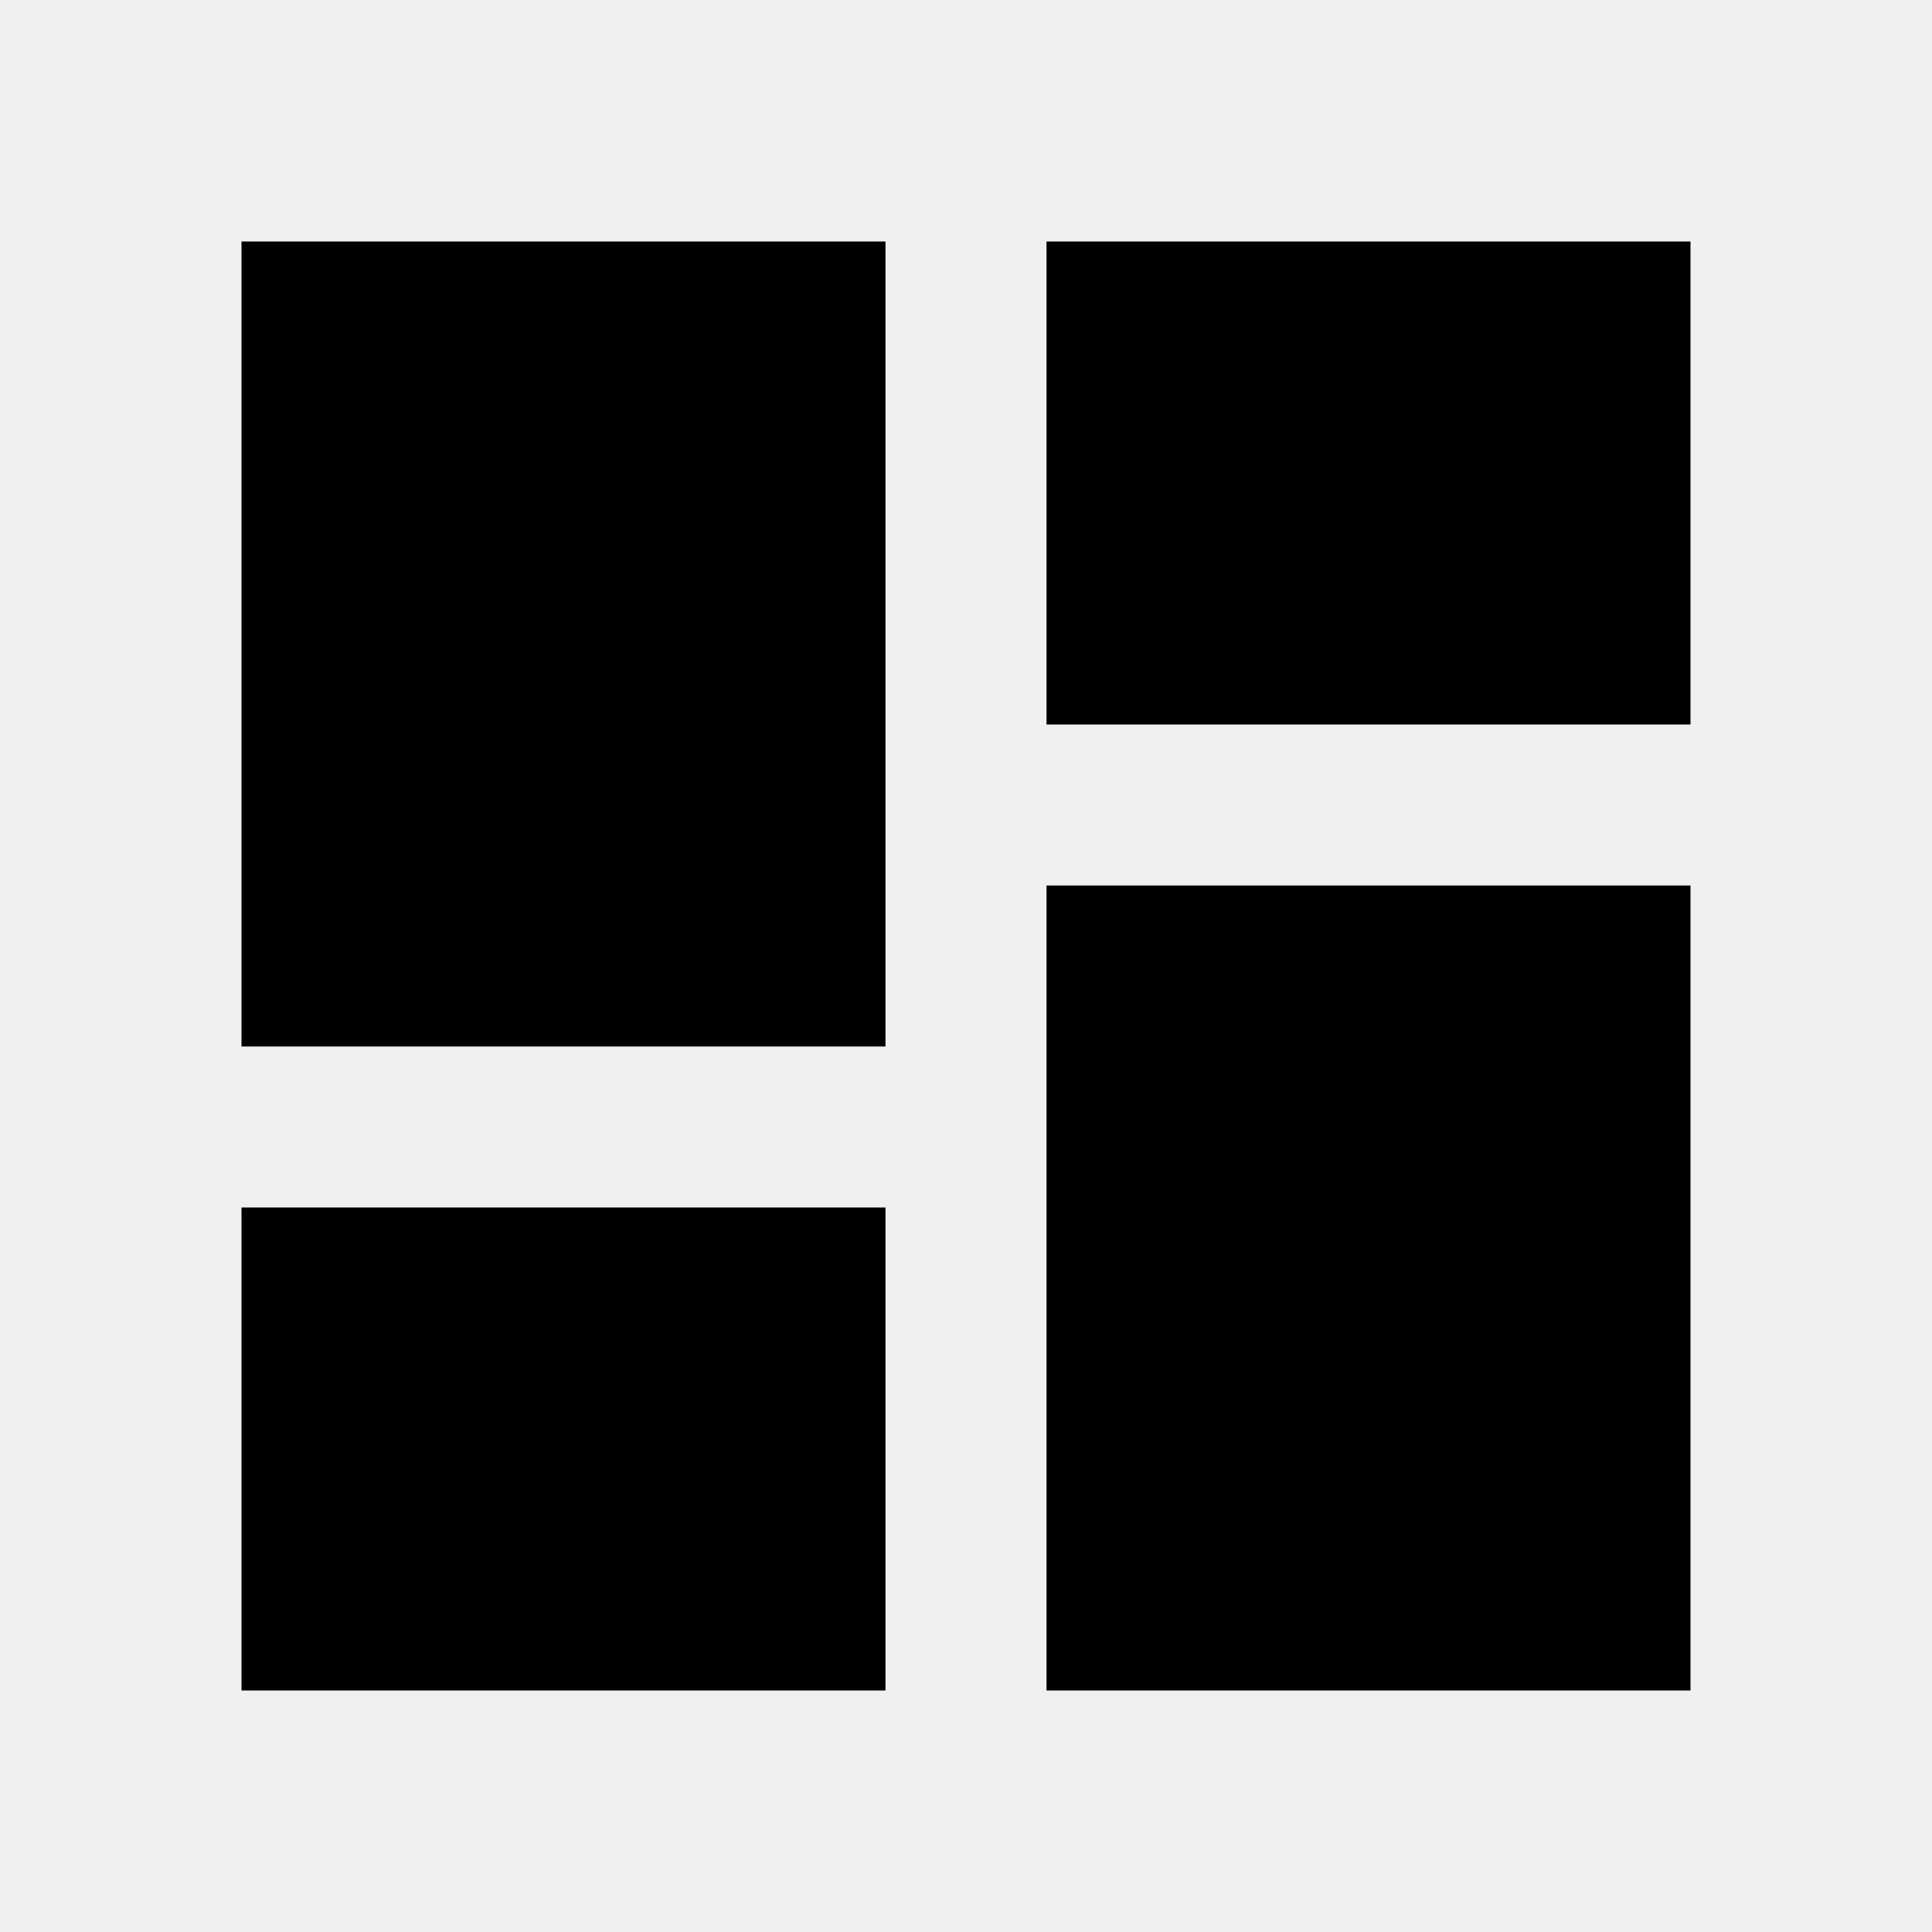
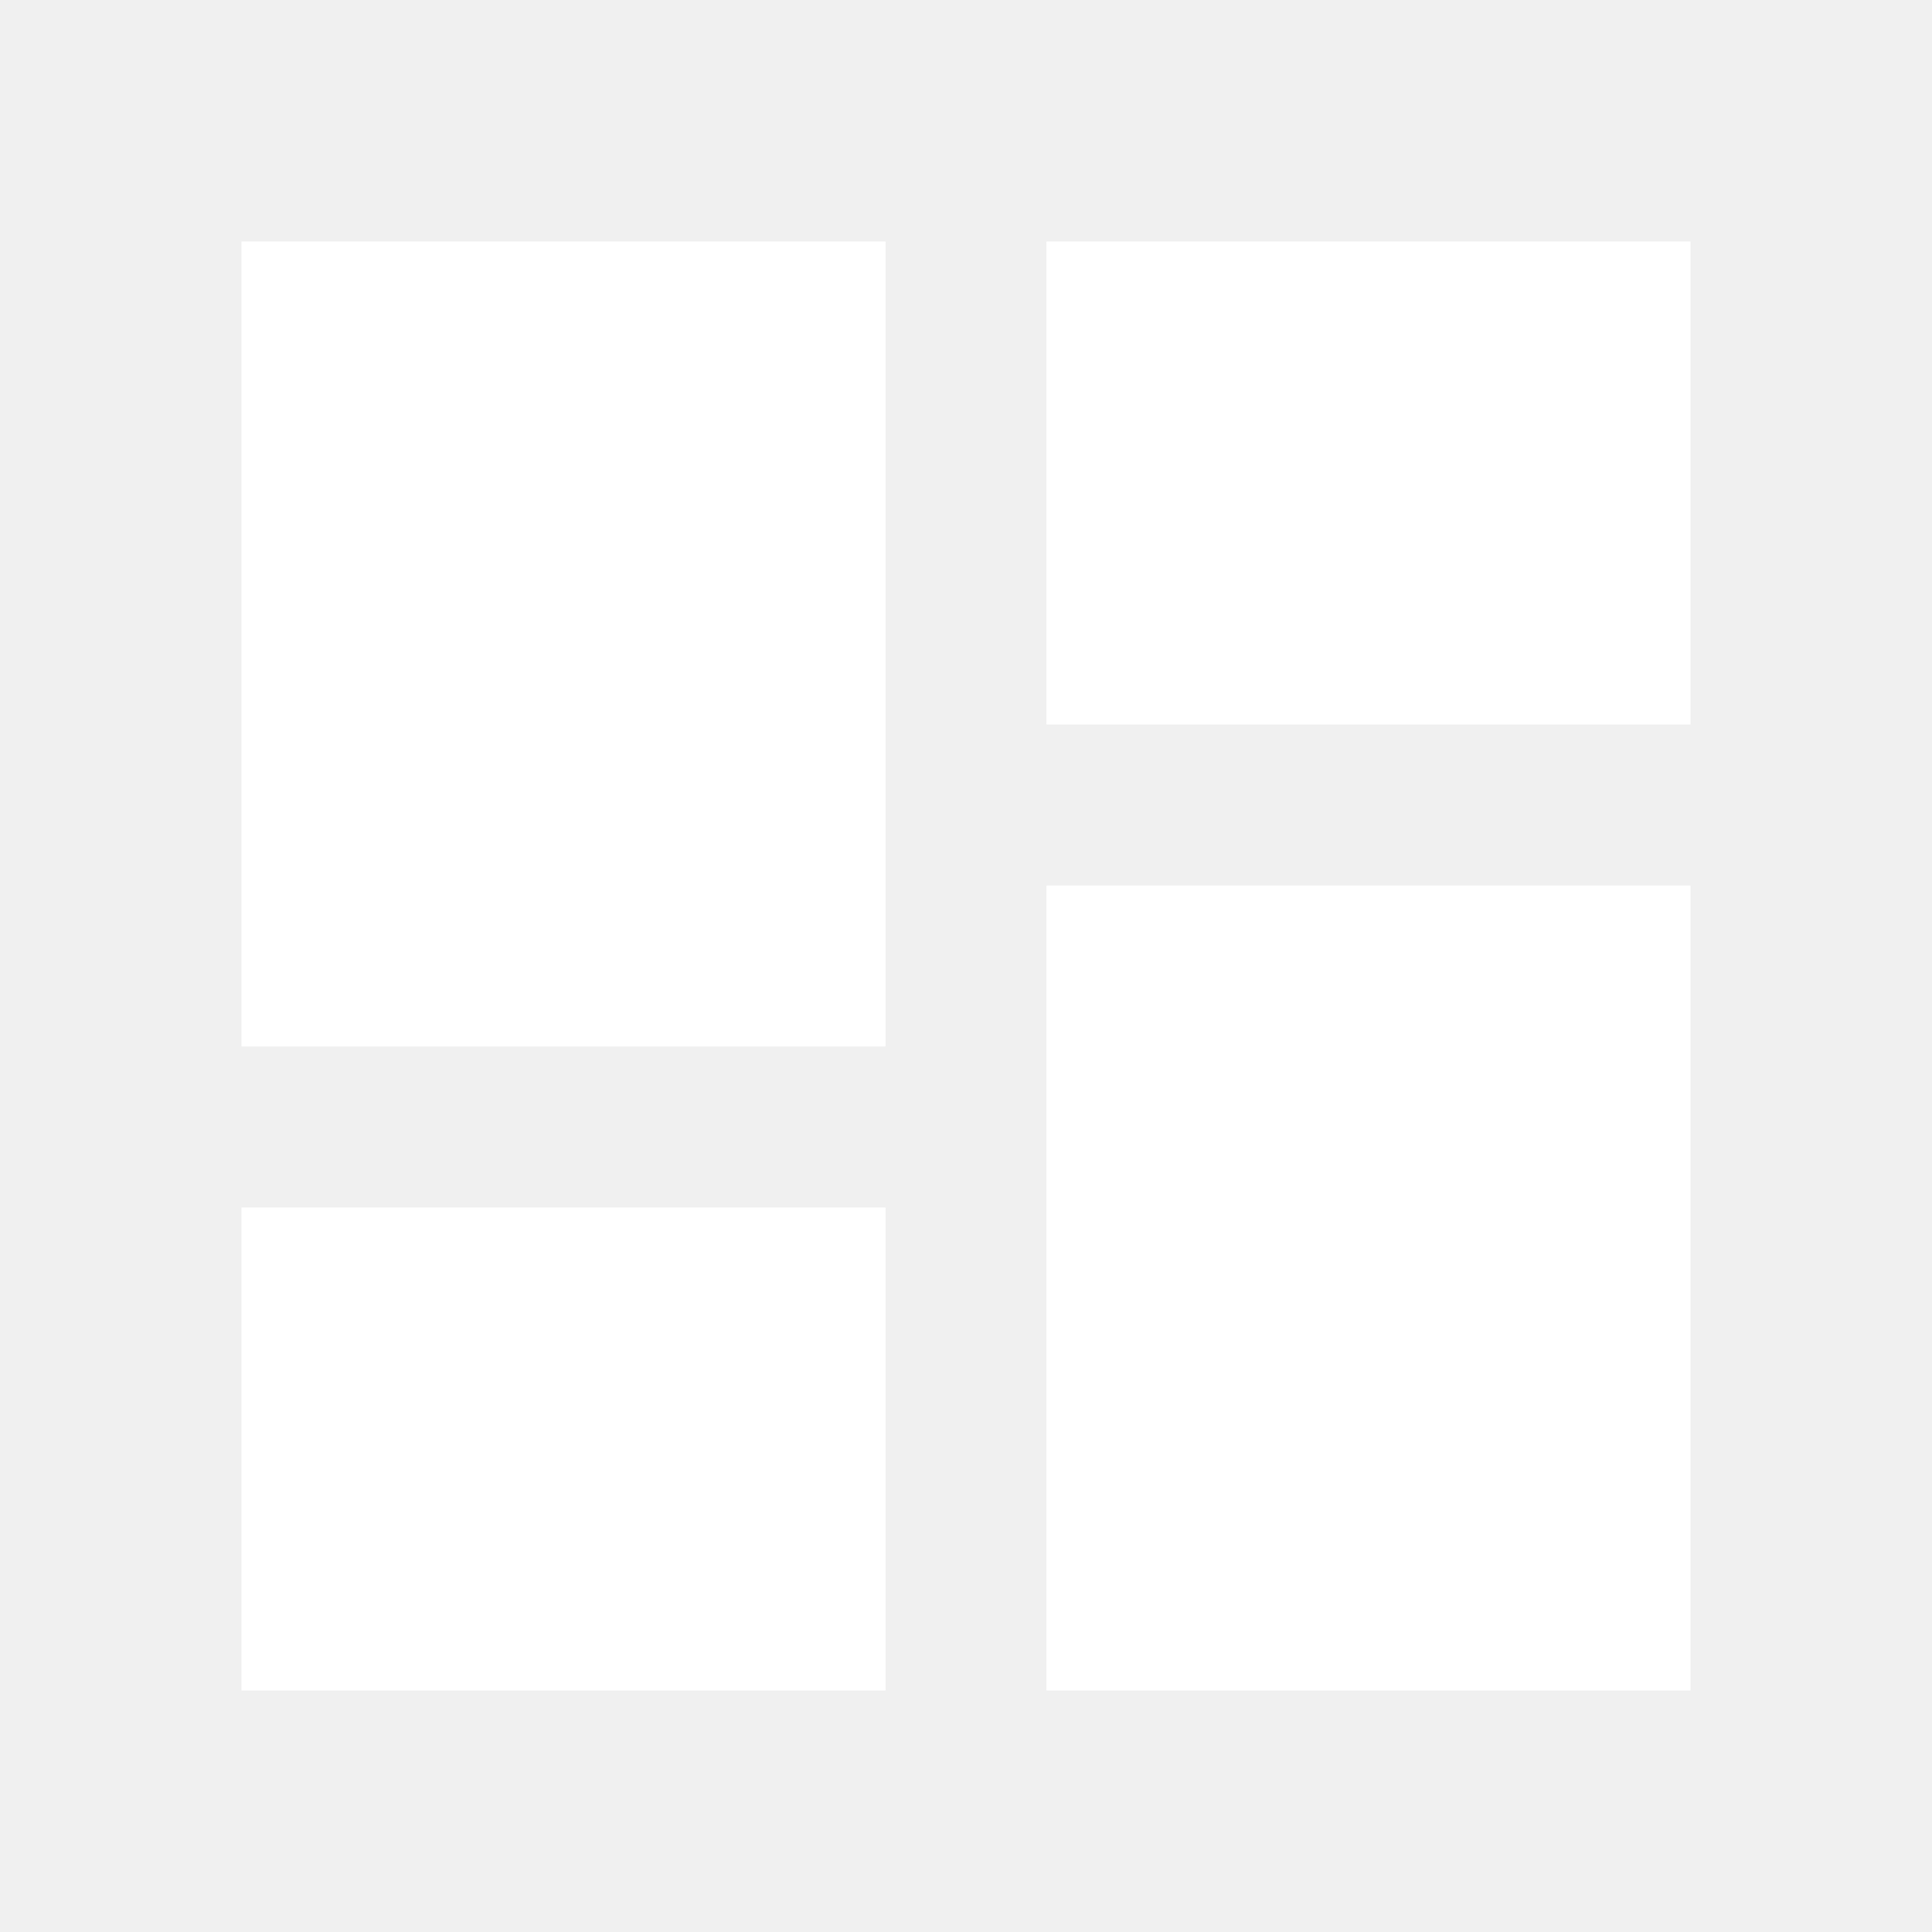
- <svg xmlns="http://www.w3.org/2000/svg" height="24px" viewBox="0 0 24 24" width="24px" fill="#000000">
+ <svg xmlns="http://www.w3.org/2000/svg" height="24px" viewBox="0 0 24 24" width="24px" fill="#ffffff">
  <path d="M0 0h24v24H0z" fill="none" />
  <path d="M3 13h8V3H3v10zm0 8h8v-6H3v6zm10 0h8V11h-8v10zm0-18v6h8V3h-8z" />
</svg>
